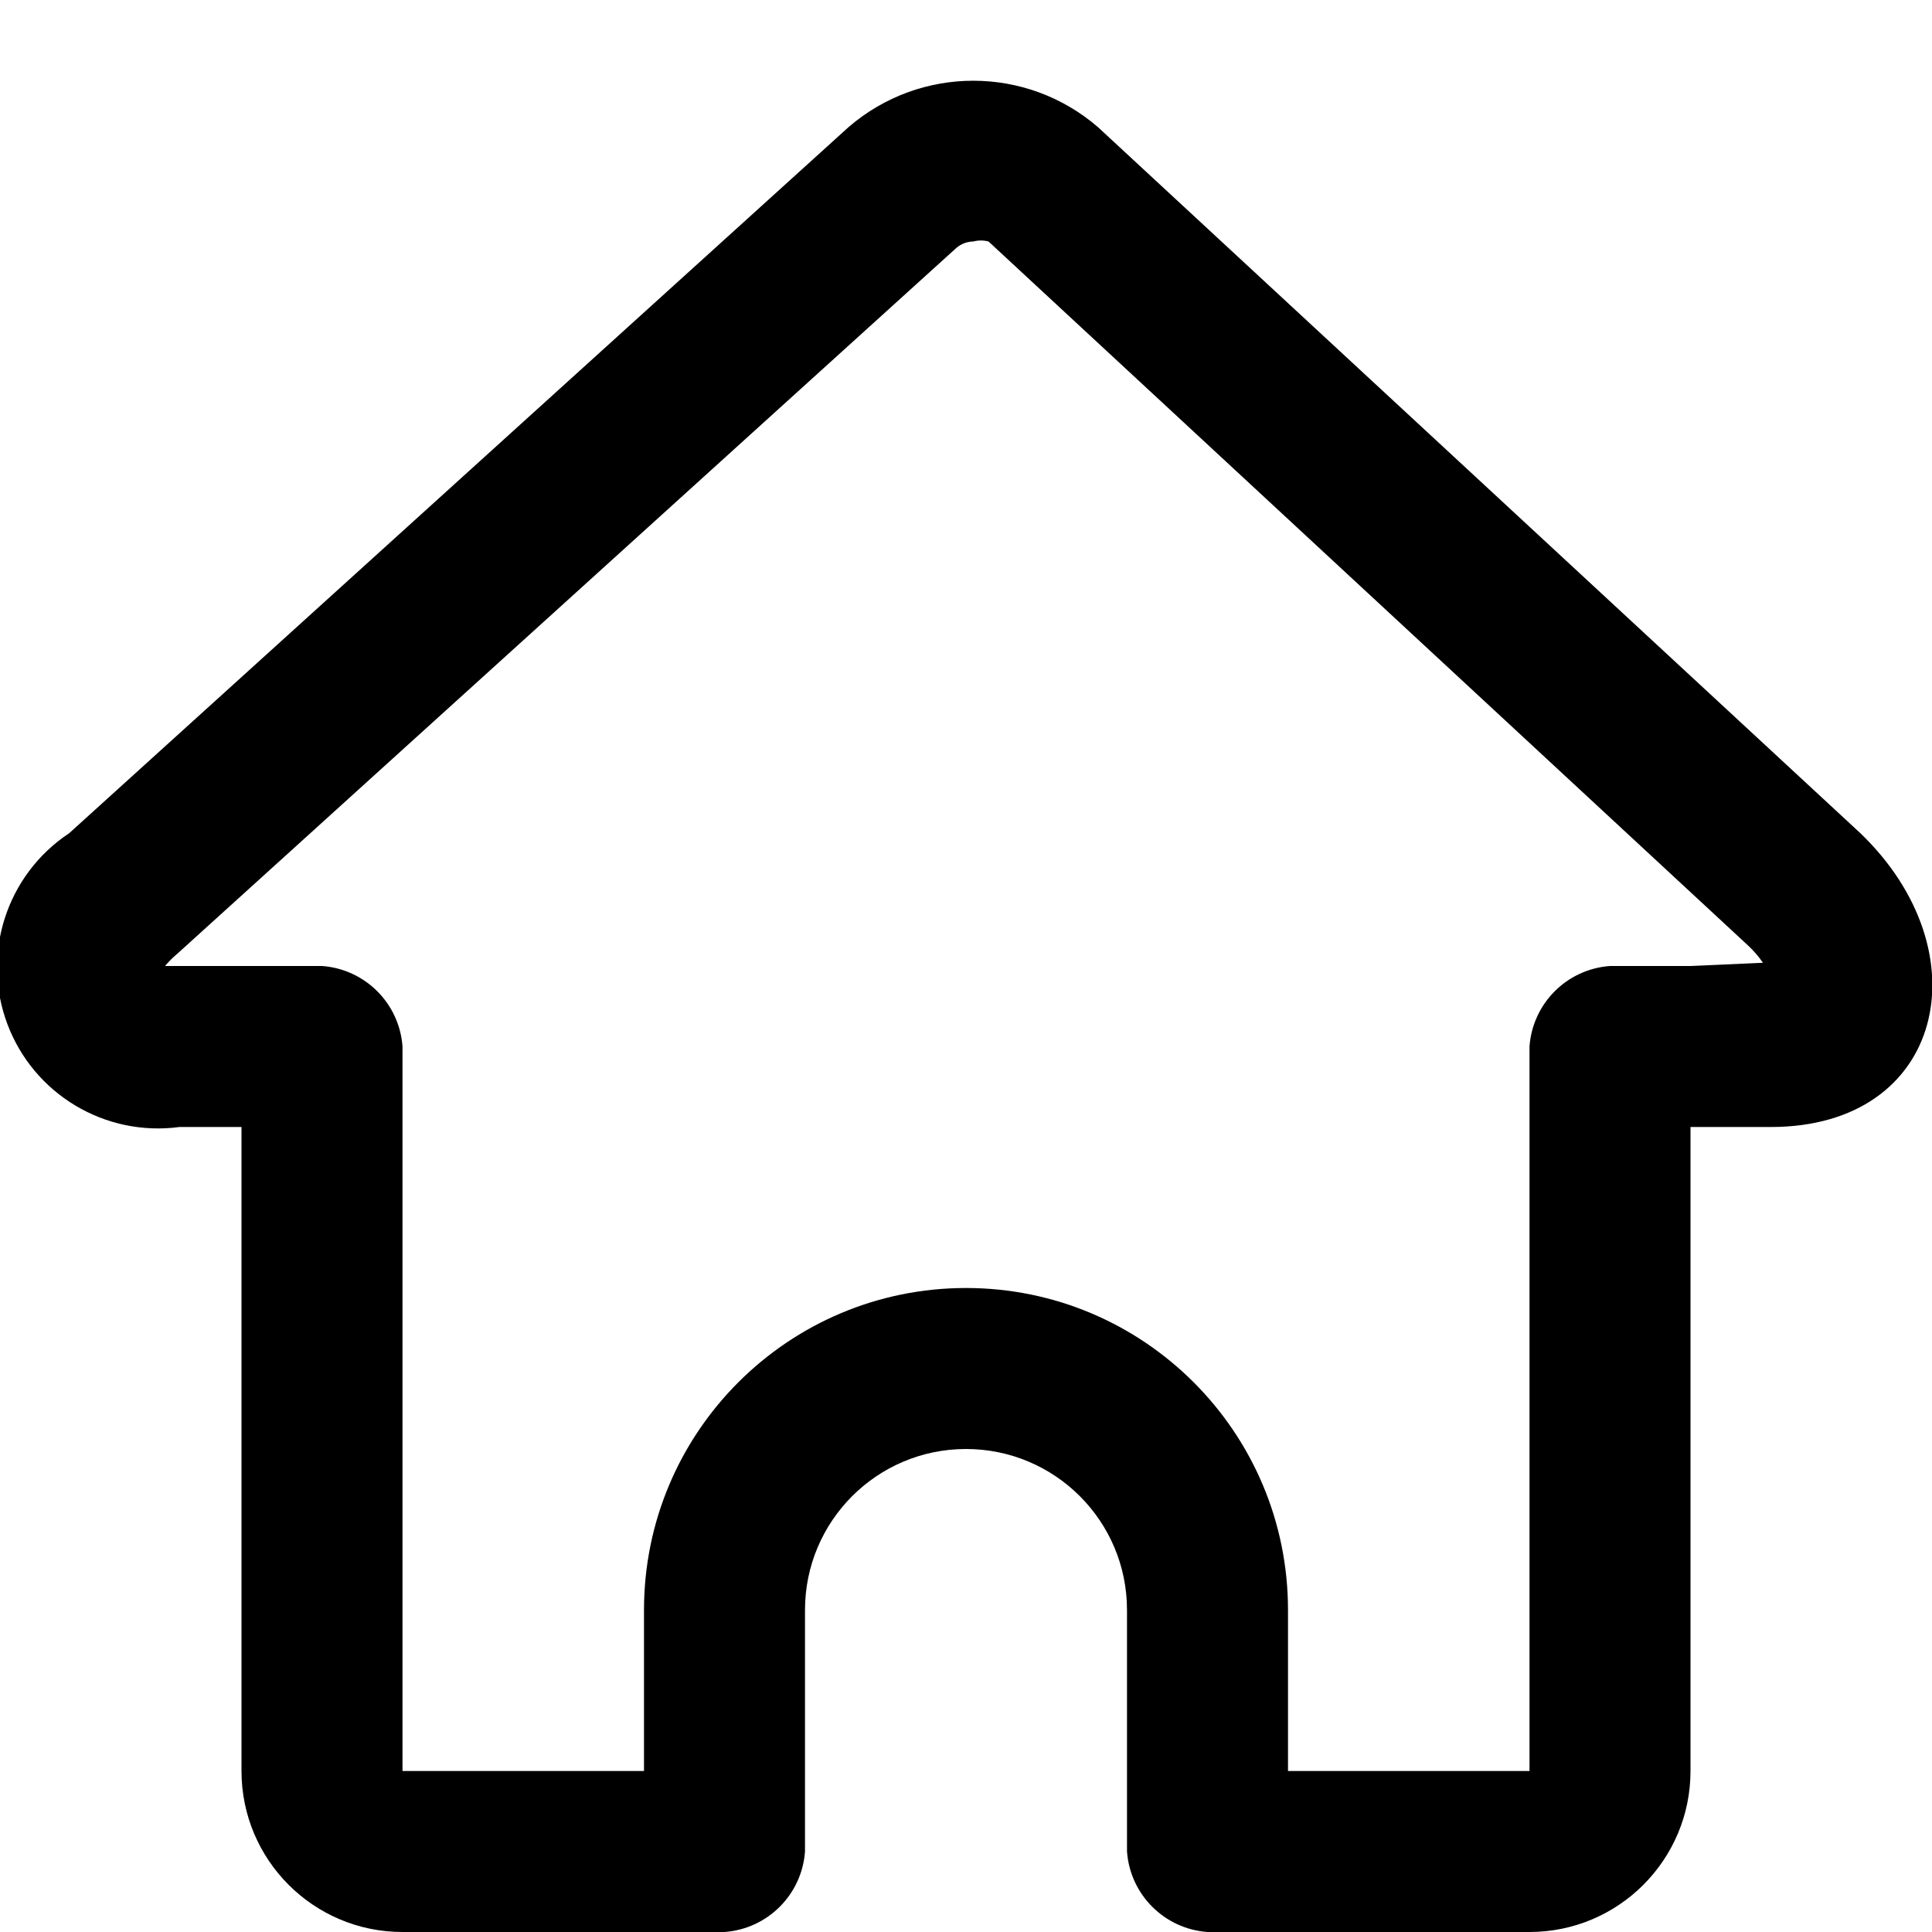
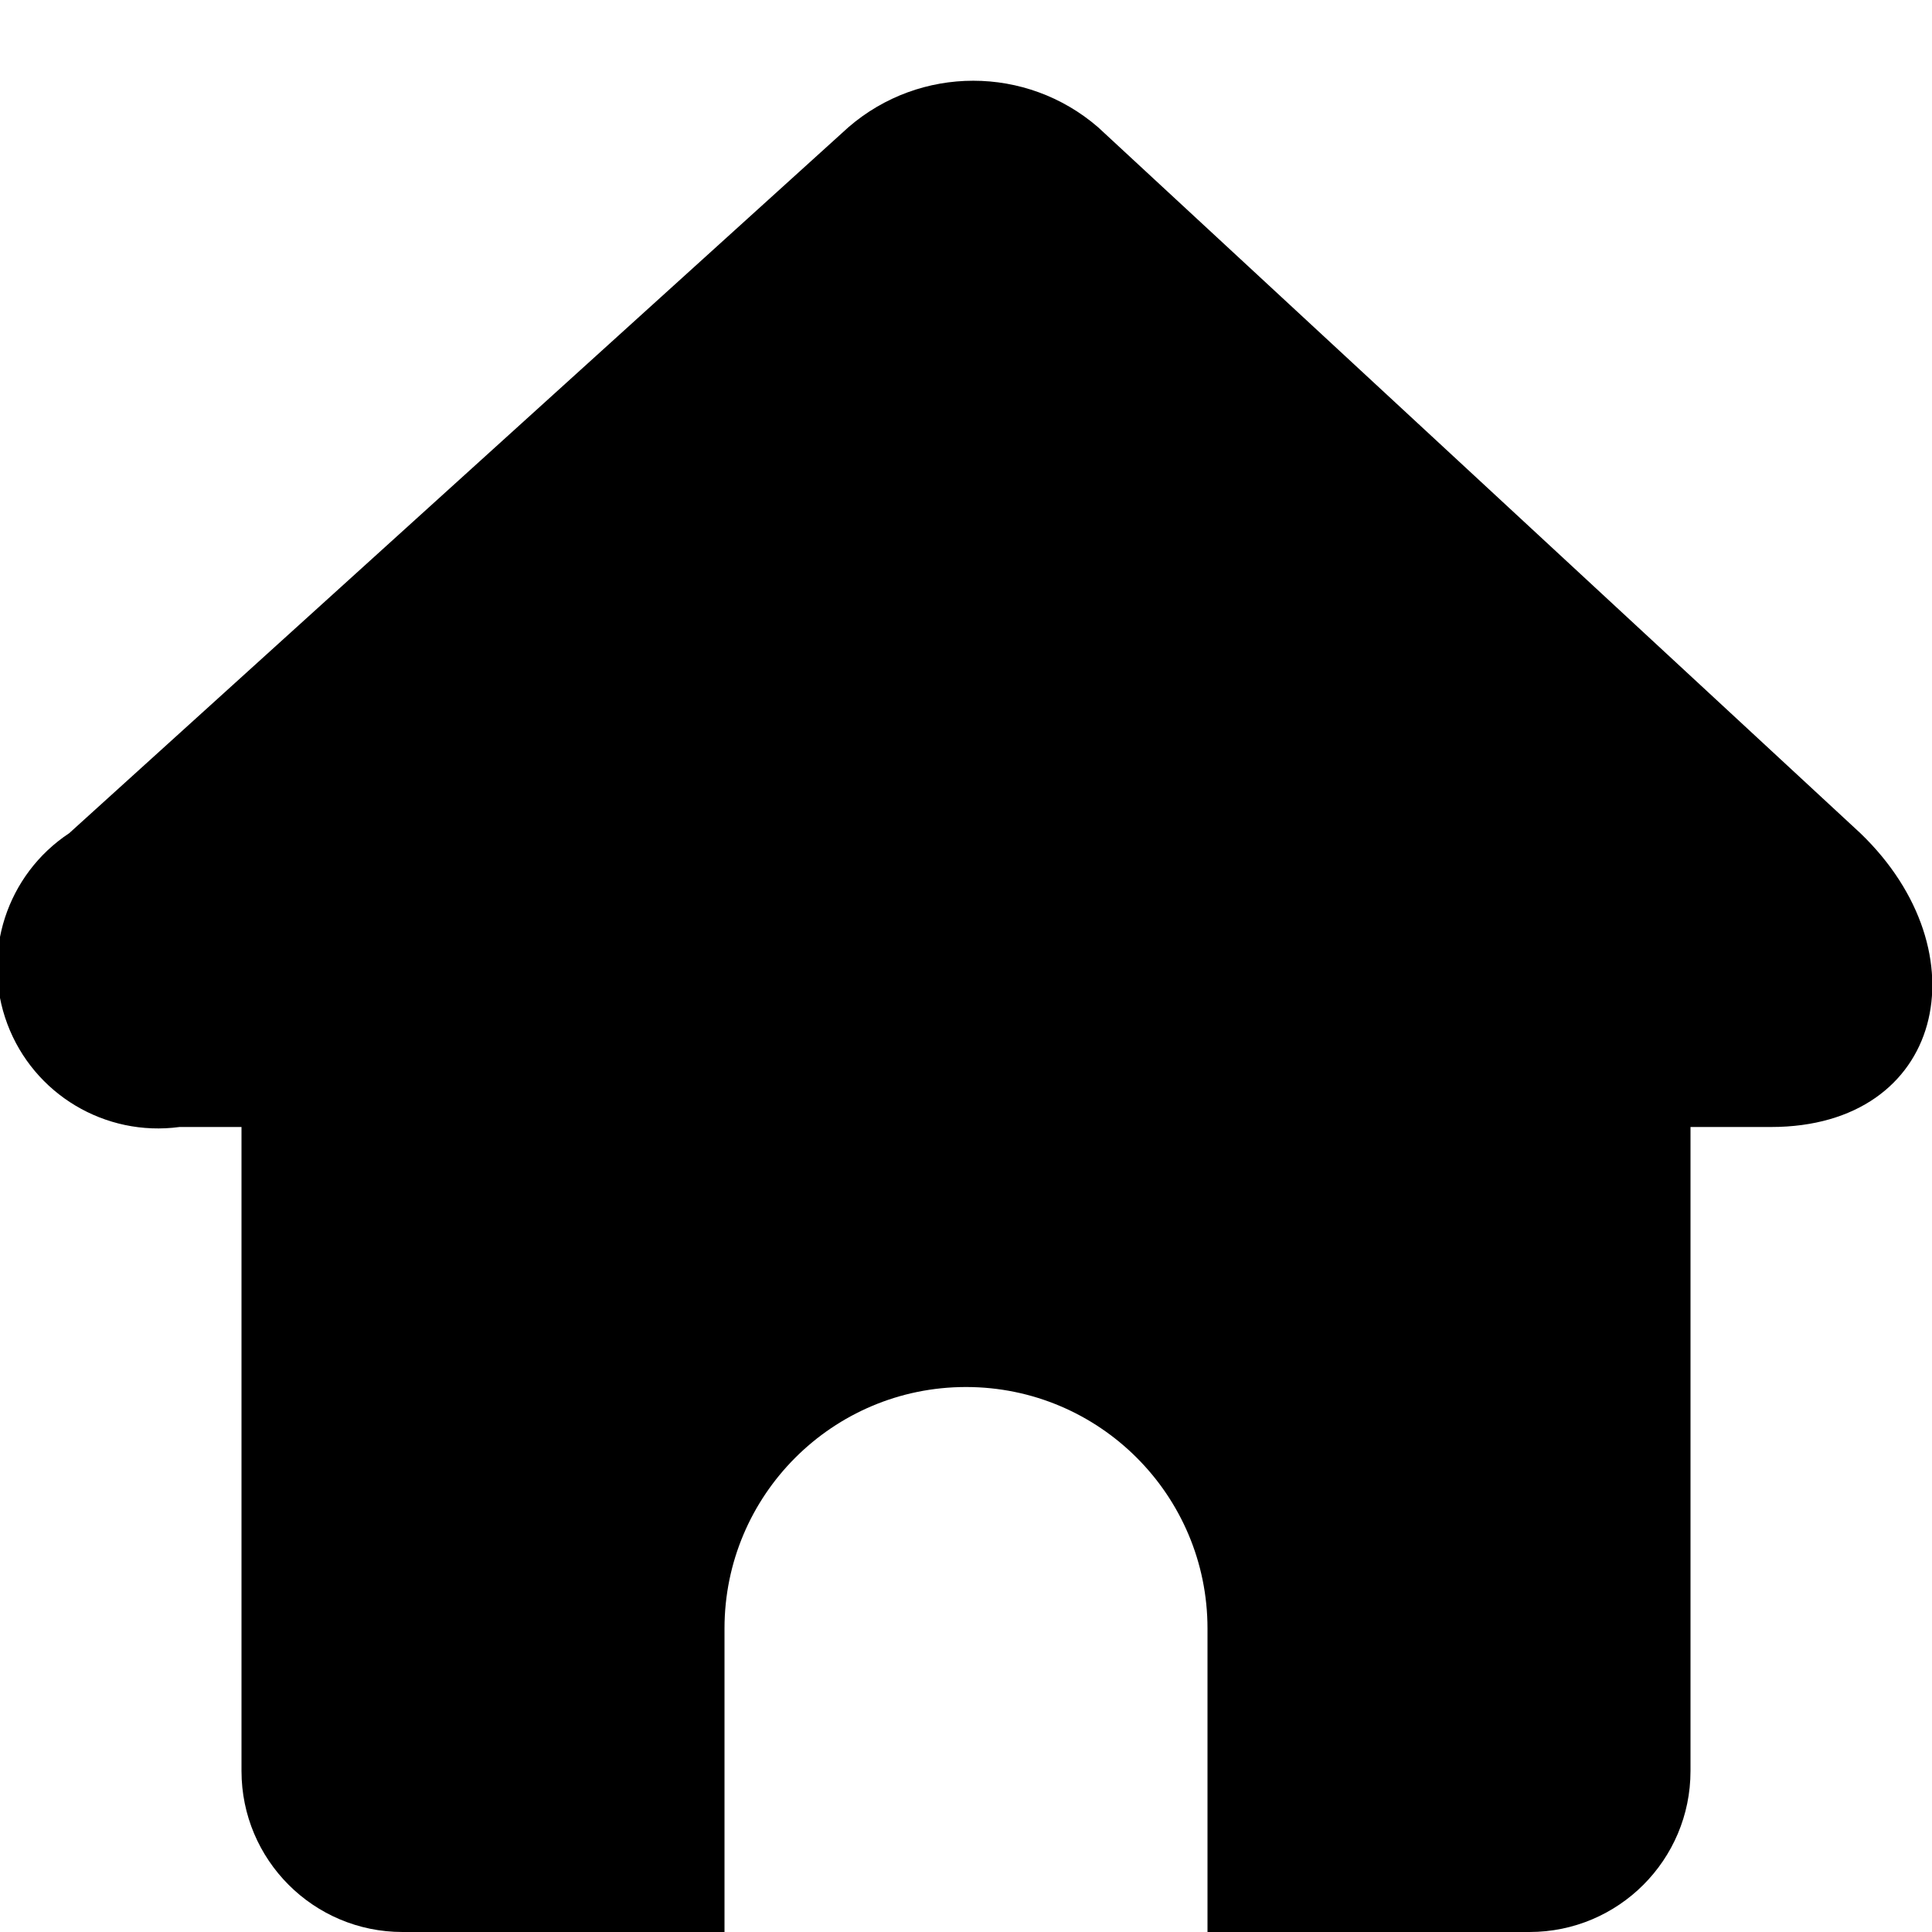
<svg xmlns="http://www.w3.org/2000/svg" viewBox="0 0 24 24">
-   <path d="M23.11,10.35,13.64,1.58a2.37,2.37,0,0,0-3.1,0L.86,10.35A2,2,0,0,0,2.23,14H3v8a2,2,0,0,0,2,2H9a1.08,1.08,0,0,0,1-1V20a2,2,0,1,1,4,0v3a1.08,1.08,0,0,0,1,1h4a2,2,0,0,0,2-2V14h1C24.15,14,24.65,11.83,23.11,10.35ZM21,12H20a1.08,1.08,0,0,0-1,1v9H16V20a4,4,0,1,0-8,0v2H5V13a1.08,1.08,0,0,0-1-1H2.23l-.18,0a1.2,1.2,0,0,1,.15-.15l9.68-8.77A.33.33,0,0,1,12.09,3a.37.37,0,0,1,.19,0l9.44,8.75a1.28,1.28,0,0,1,.18.21Z" />
+   <path d="M23.11,10.35,13.64,1.58a2.37,2.37,0,0,0-3.1,0L.86,10.35A2,2,0,0,0,2.23,14H3v8a2,2,0,0,0,2,2H9V20.23a3,3,0,0,1,3-3h0a3,3,0,0,1,3,3V24h4a2,2,0,0,0,2-2V14h1C24.15,14,24.65,11.83,23.11,10.35Z" />
</svg>
